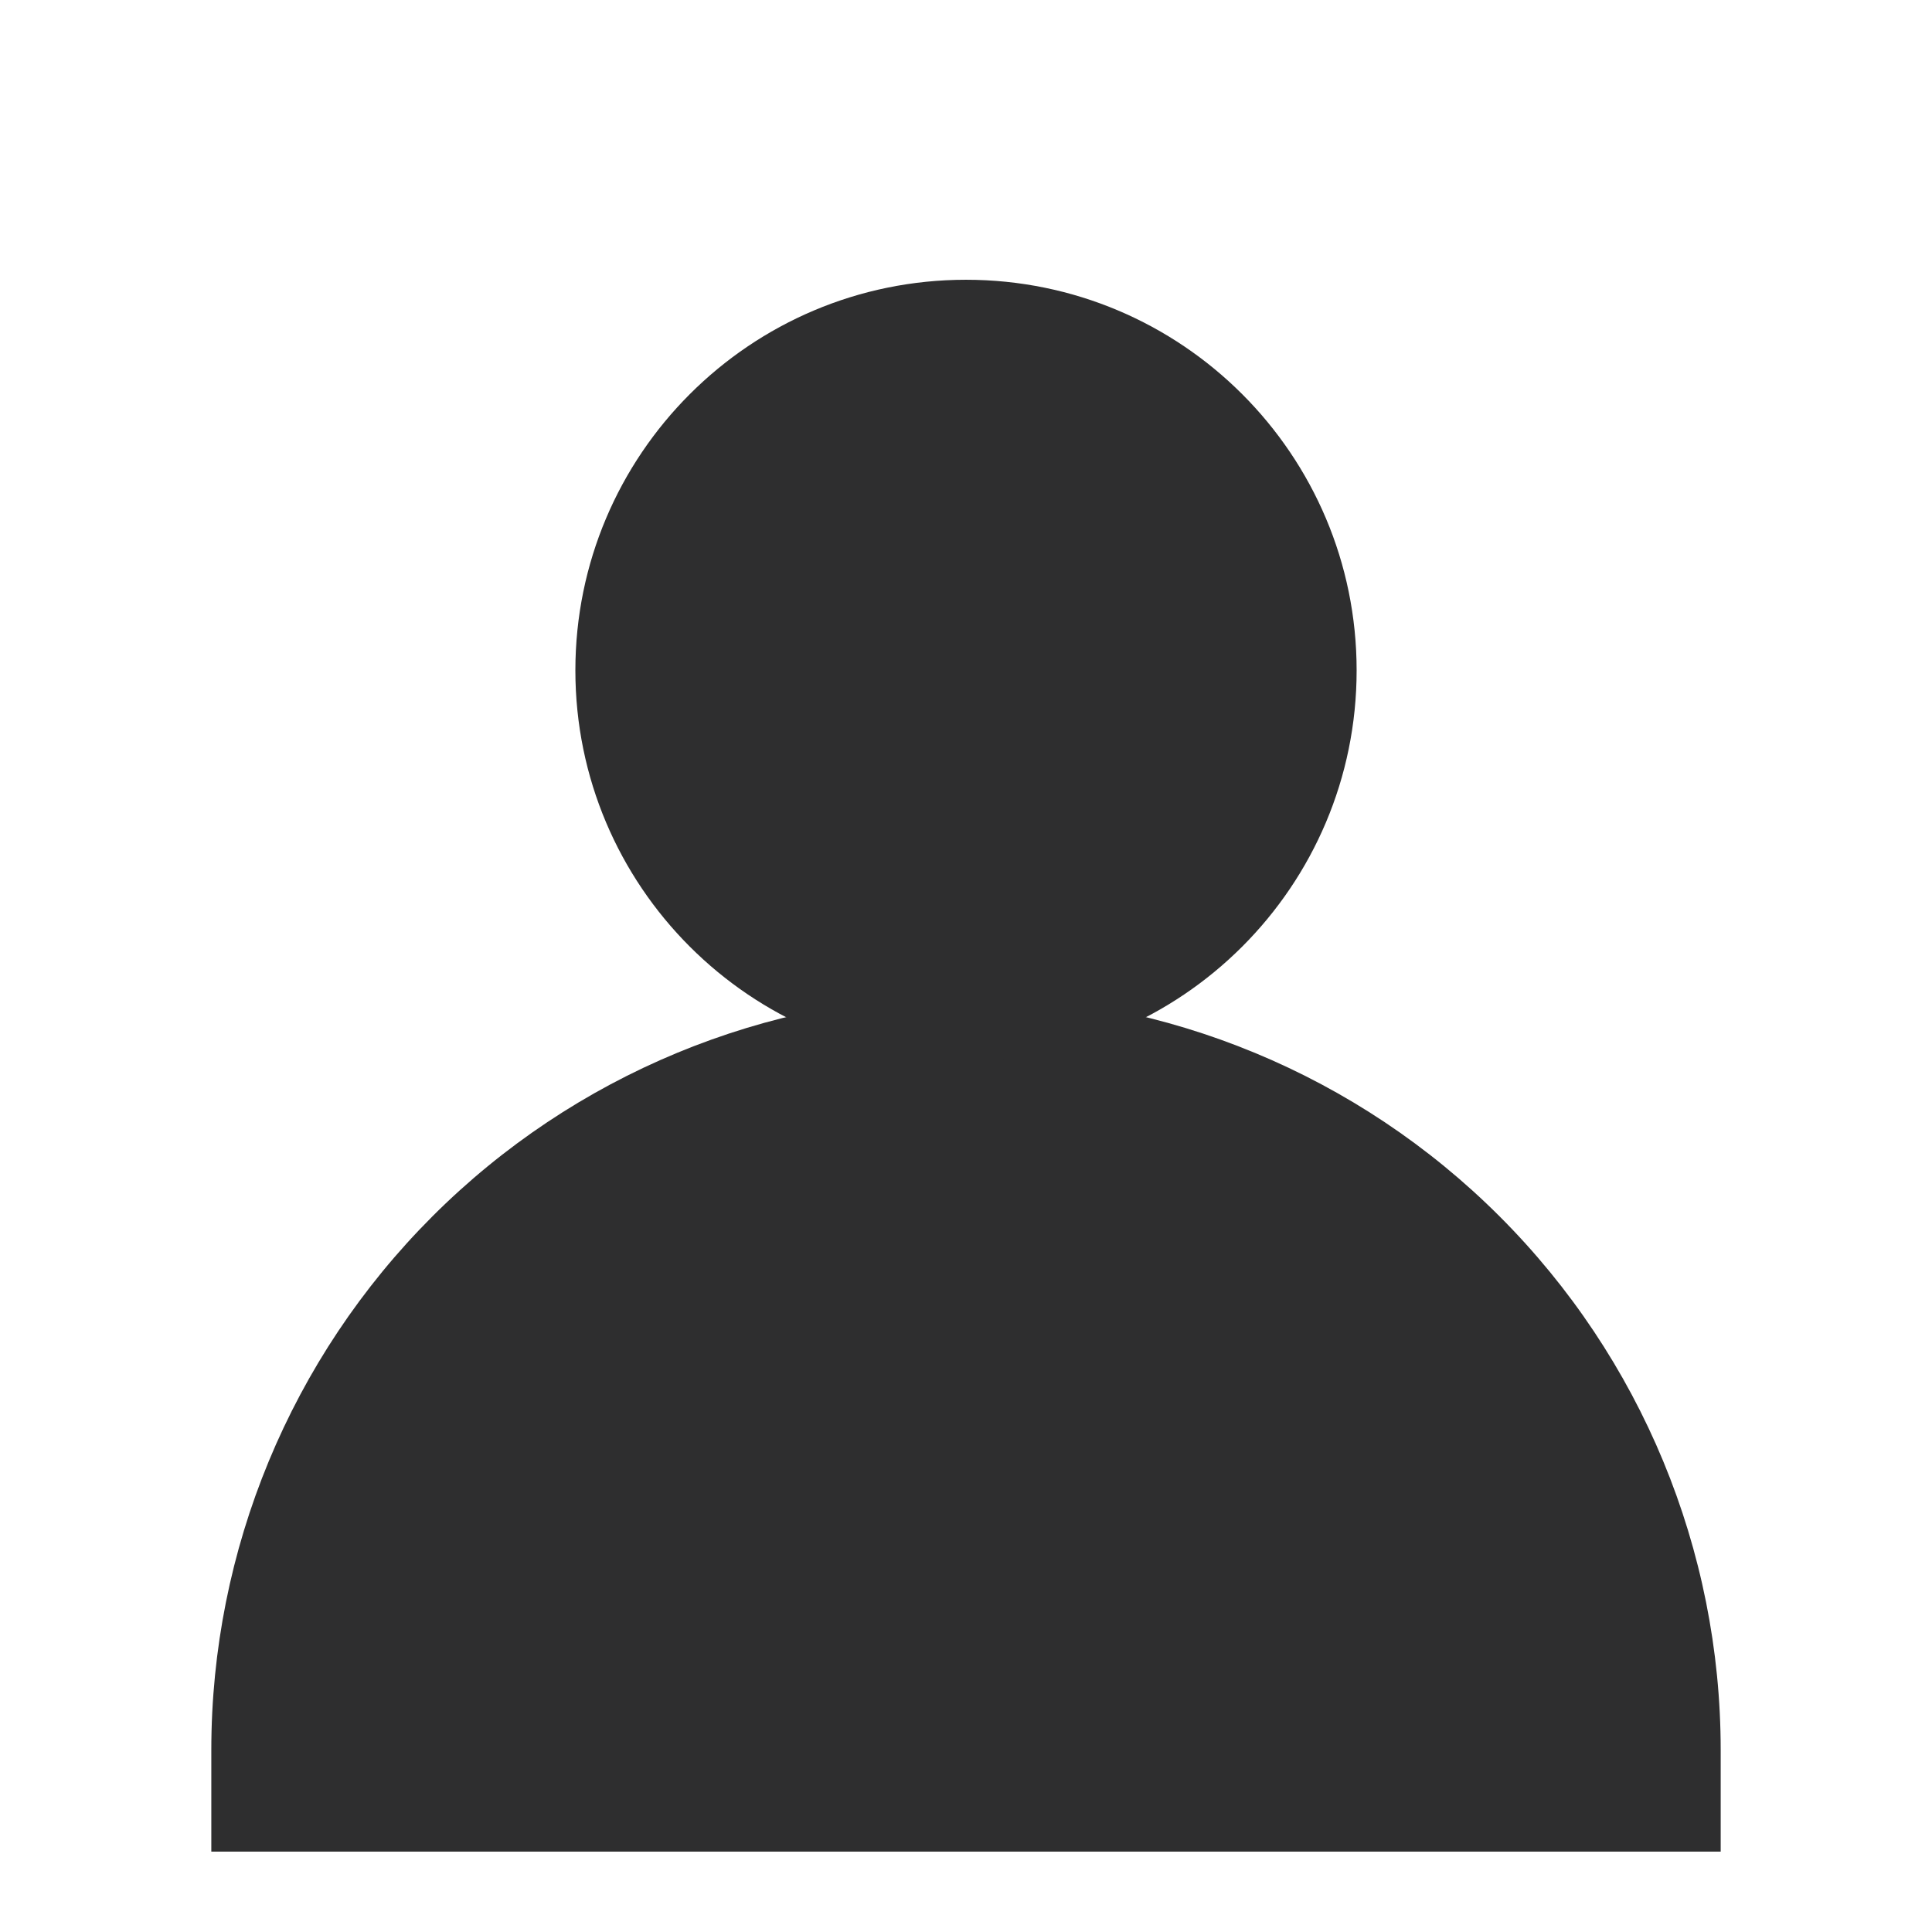
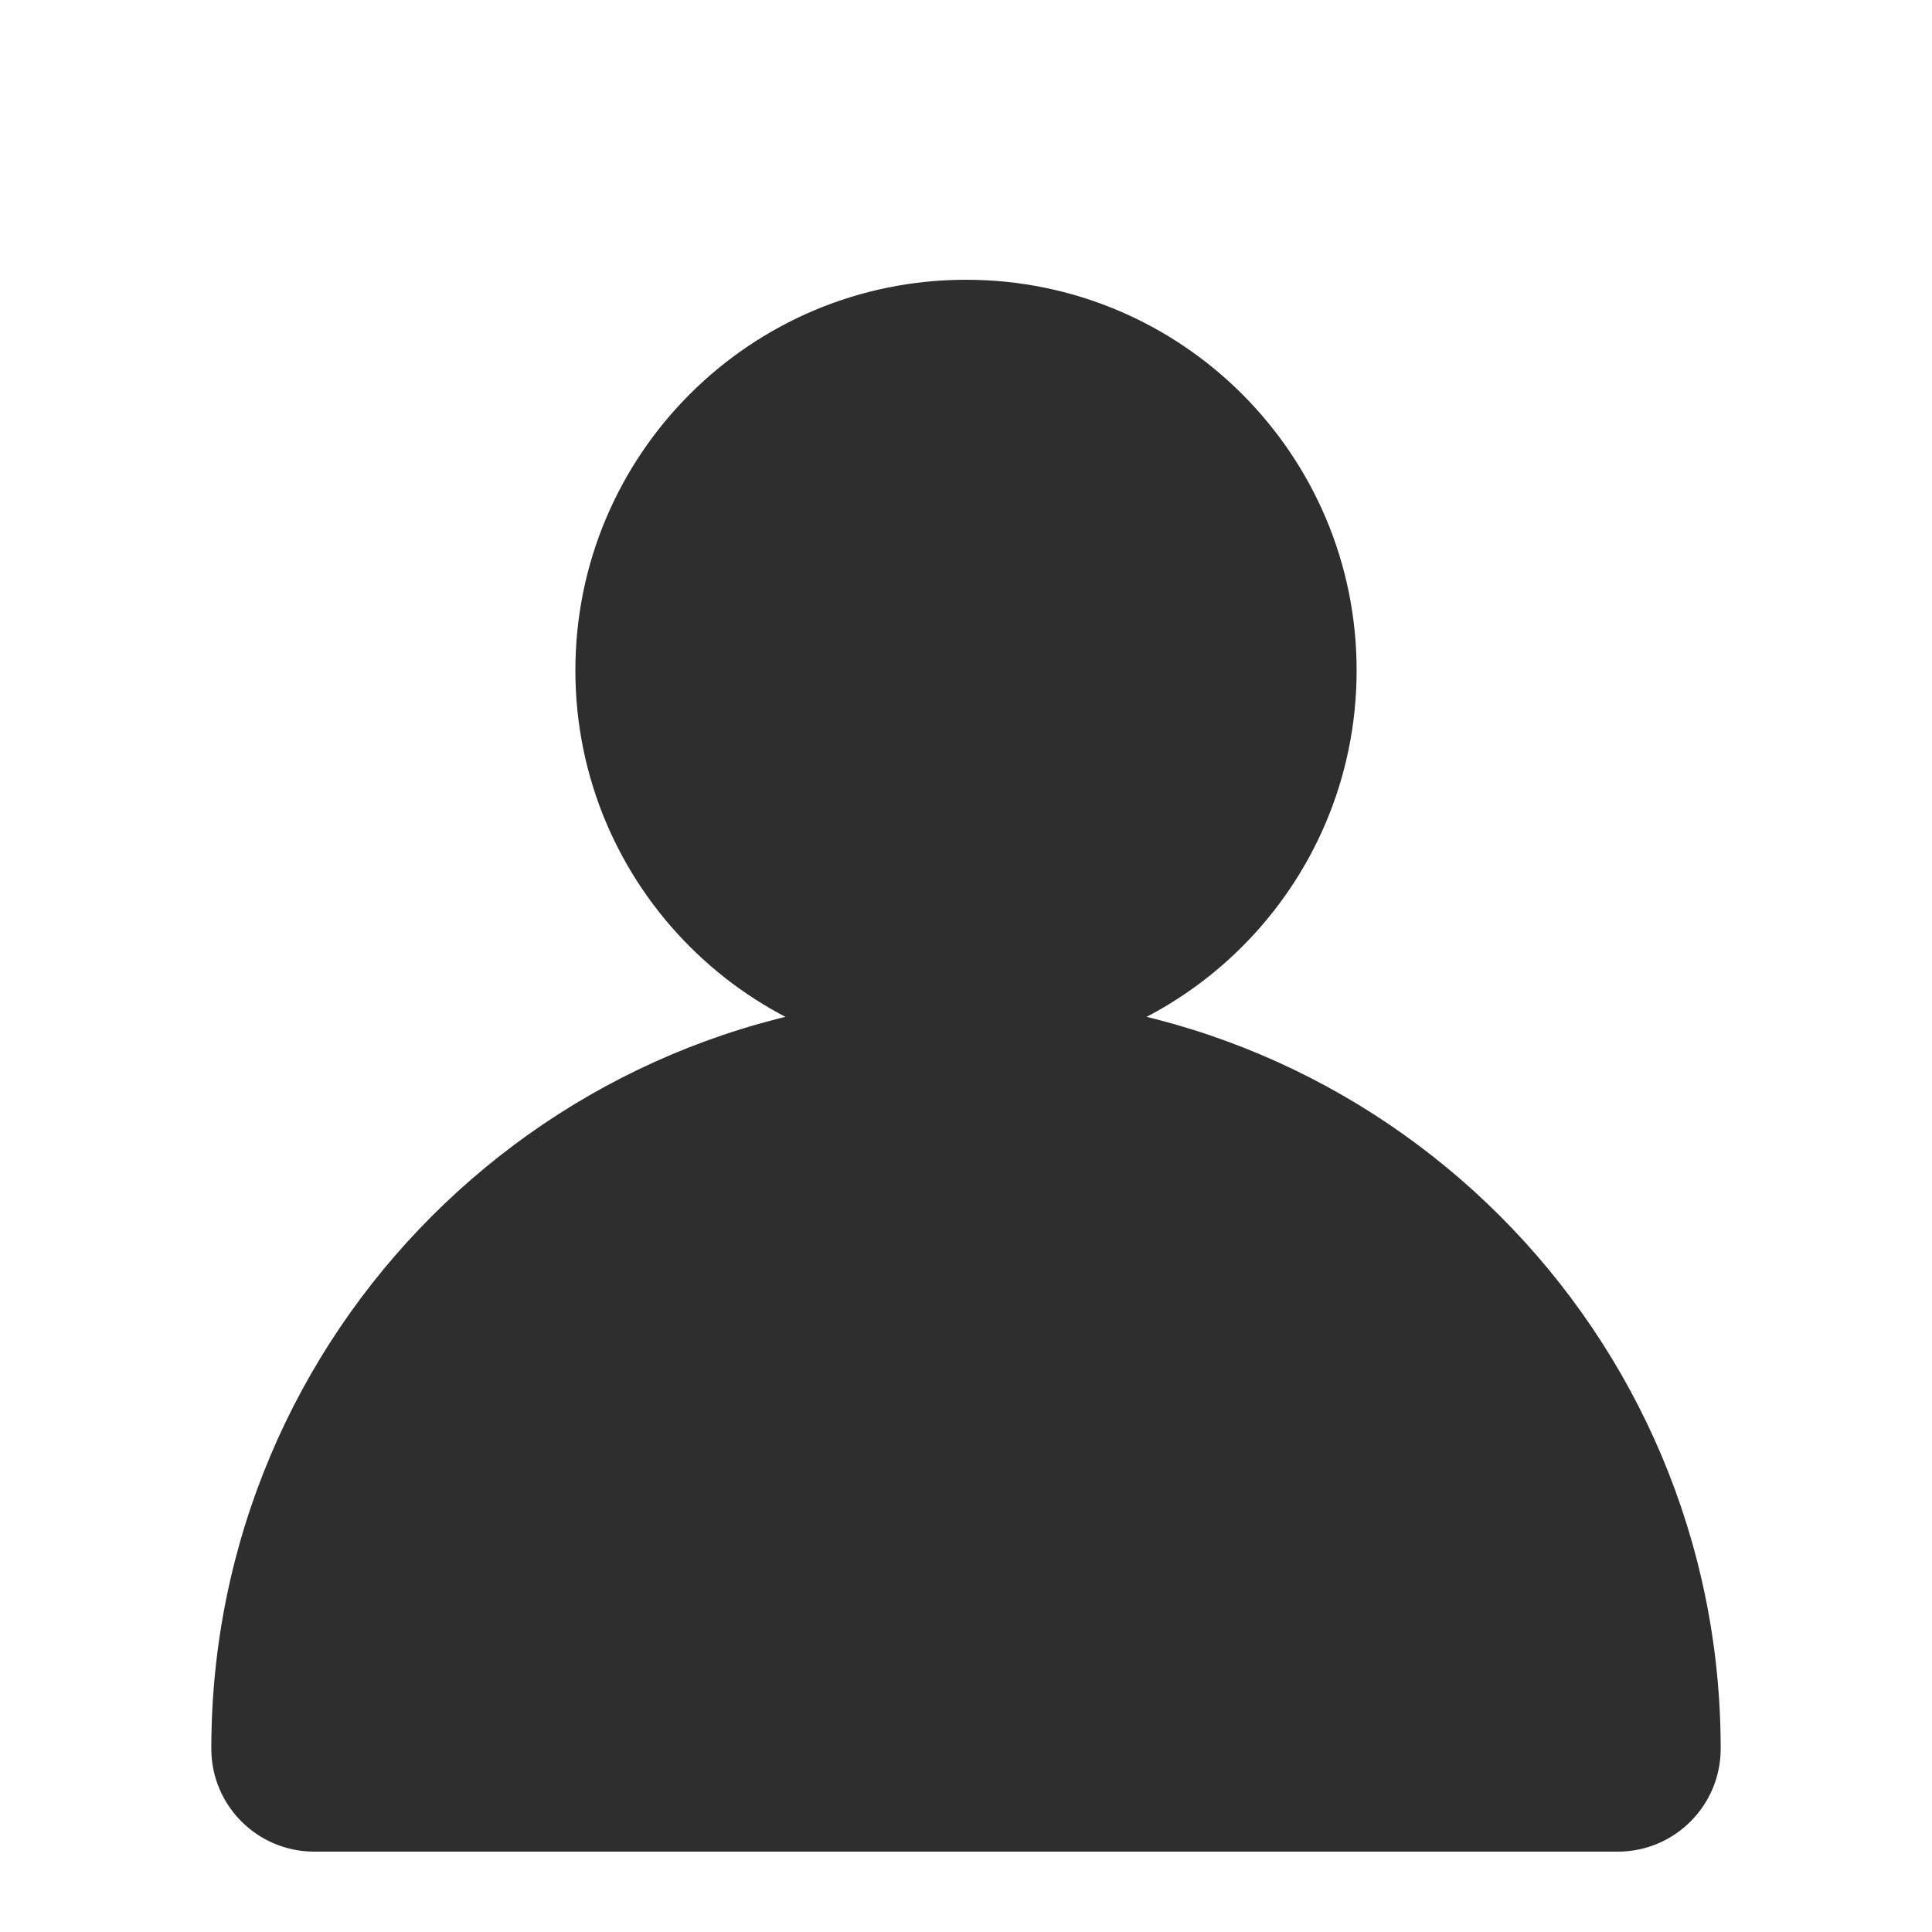
<svg xmlns="http://www.w3.org/2000/svg" width="100%" height="100%" viewBox="0 0 128 128" version="1.1" xml:space="preserve" style="fill-rule:evenodd;clip-rule:evenodd;stroke-linejoin:round;stroke-miterlimit:1.414;">
+   <path d="M114,115.855c0,-27.563 -22.345,-49.908 -49.908,-49.908c-0.061,0 -0.123,0 -0.184,0c-27.563,0 -49.908,22.345 -49.908,49.908c0,0.001 0,0.001 0,0.001c0,3.767 3.053,6.82 6.82,6.82c18.259,0 68.101,0 86.36,0c3.767,0 6.82,-3.053 6.82,-6.82c0,0 0,0 0,-0.001Z" style="fill:#2e2e2f;" />
  <g>
-     <path d="M114,115.945c0,-13.26 -5.268,-25.977 -14.644,-35.353c-9.377,-9.377 -22.094,-14.645 -35.354,-14.645c-0.001,0 -0.003,0 -0.004,0c-13.26,0 -25.977,5.268 -35.354,14.645c-9.376,9.376 -14.644,22.093 -14.644,35.353c0,4.113 0,6.731 0,6.731l100,0c0,0 0,-2.618 0,-6.731Z" style="fill:#2e2e2f;" />
    <ellipse cx="64" cy="44.415" rx="25.88" ry="25.88" style="fill:#2e2e2f;" />
  </g>
</svg>
